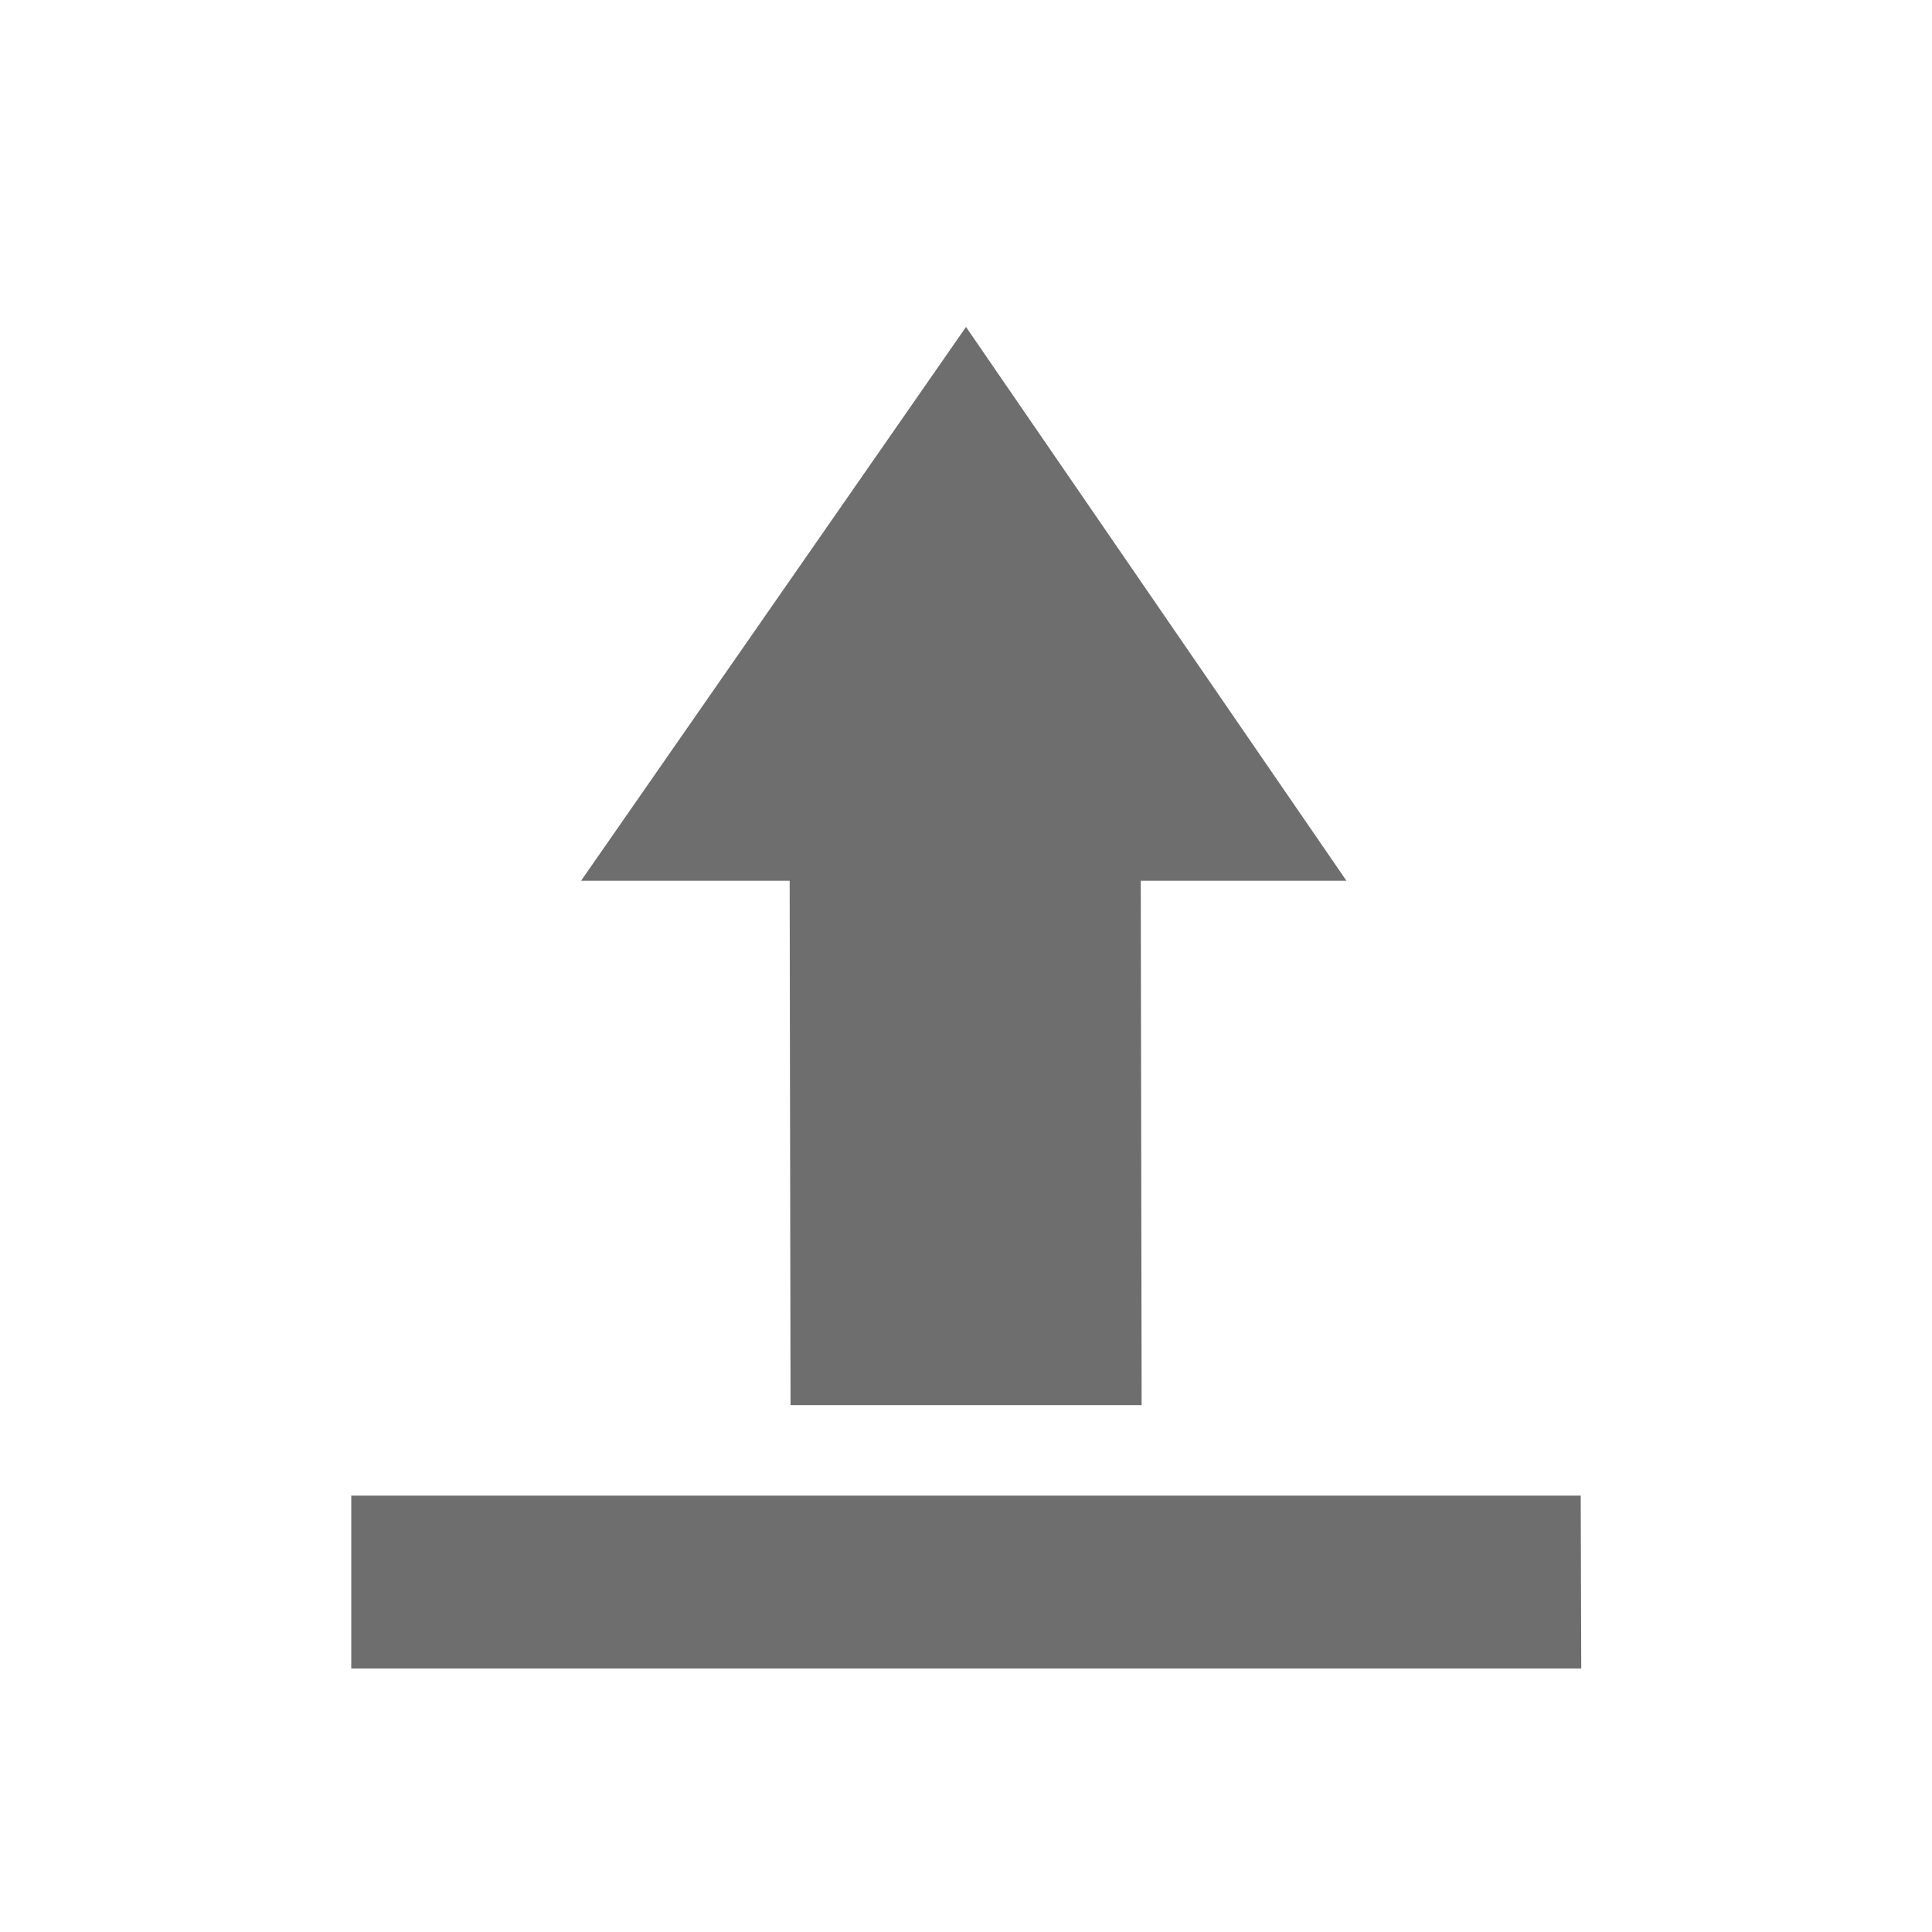
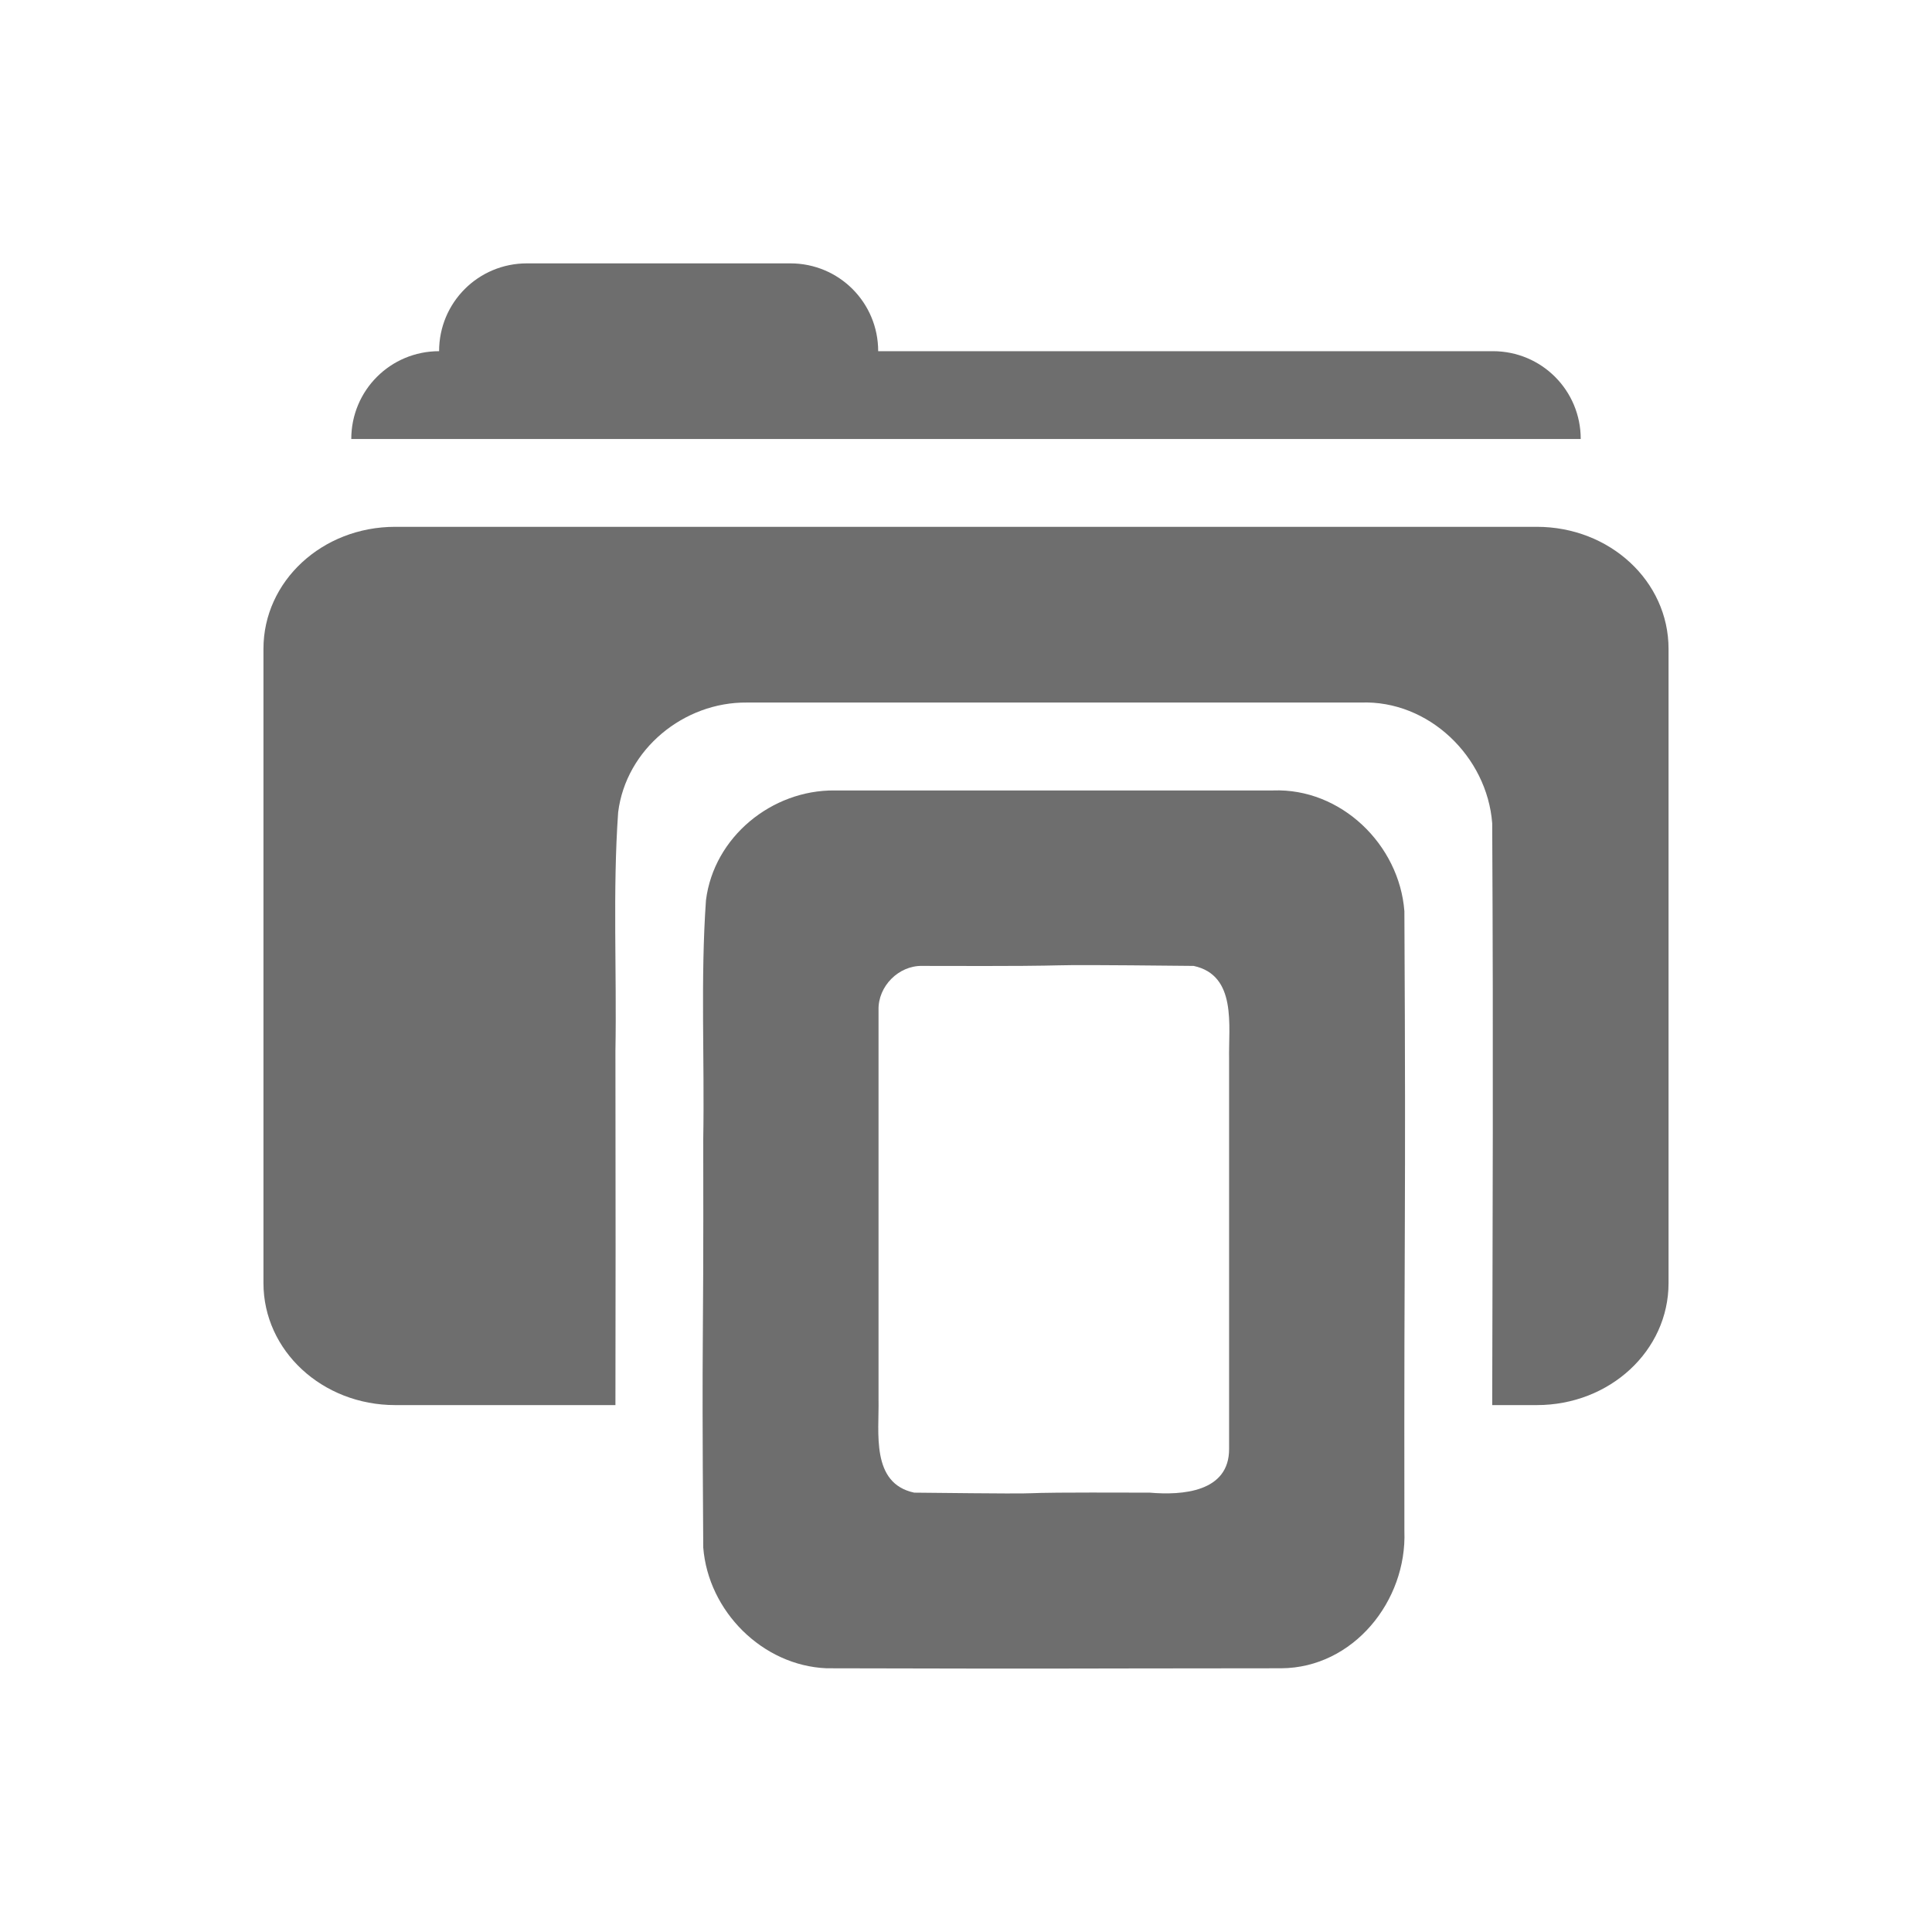
- <svg xmlns="http://www.w3.org/2000/svg" width="22" height="22" viewBox="0 0 22 22">
-   <defs>
+ <svg xmlns="http://www.w3.org/2000/svg" width="22" height="22" viewBox="0 0 22 22" version="1.1" id="svg7">
+   <defs id="defs3">
    <style id="current-color-scheme" type="text/css">
   .ColorScheme-Text { color:#6e6e6e; } .ColorScheme-Highlight { color:#5294e2; }
  </style>
  </defs>
-   <path style="fill:currentColor" class="ColorScheme-Text" d="M 8 0.723 L 3.617 7.029 L 5.992 7.029 L 6.002 13 L 10 13 L 9.99 7.029 L 12.332 7.029 L 8 0.723 z M 1 14.031 L 1 16 L 15.006 16 L 15 14.031 L 1 14.031 z" transform="translate(3 3)" />
+   <path style="display:inline;fill:#6e6e6e;fill-opacity:1;stroke:none" d="m 6,2.999 c -0.554,0 -1,0.446 -1,1 -0.554,0 -1,0.446 -1,1 h 1 13 c 0,-0.554 -0.446,-1 -1,-1 H 10 c 0,-0.554 -0.446,-1 -1,-1 z m -1.5,3 c -0.831,0 -1.5,0.619 -1.5,1.389 v 7.223 c 0,0.769 0.669,1.389 1.5,1.389 h 2.508 c 0.002,-1.169 0.003,-2.284 0,-4.033 0.016,-0.897 -0.032,-1.823 0.031,-2.717 0.089,-0.72 0.75,-1.257 1.465,-1.25 h 6.992 c 0.773,-0.029 1.438,0.616 1.496,1.375 0.014,2.691 0.004,4.503 0,6.625 H 17.5 c 0.831,0 1.5,-0.619 1.5,-1.389 V 7.388 C 19,6.618 18.331,5.999 17.5,5.999 Z m 5.004,3.002 c -0.715,-0.007 -1.375,0.53 -1.465,1.25 -0.063,0.894 -0.015,1.819 -0.031,2.717 0.005,2.887 -0.019,1.767 0,4.654 0.057,0.723 0.671,1.344 1.404,1.375 3.056,0.007 2.122,0.002 5.178,0 0.821,-0.005 1.432,-0.768 1.402,-1.562 -0.005,-3.68 0.019,-3.379 0,-7.059 C 15.934,9.617 15.269,8.972 14.496,9.001 Z m 0.998,1.998 c 2.362,0.007 0.728,-0.024 3.09,0 0.496,0.106 0.396,0.685 0.404,1.062 v 4.436 c 0.003,0.495 -0.535,0.532 -0.904,0.5 -2.227,-0.007 -0.455,0.024 -2.682,0 -0.496,-0.106 -0.398,-0.685 -0.406,-1.062 v -4.436 c -0.006,-0.269 0.23,-0.506 0.498,-0.5 z" id="path3028" />
</svg>
